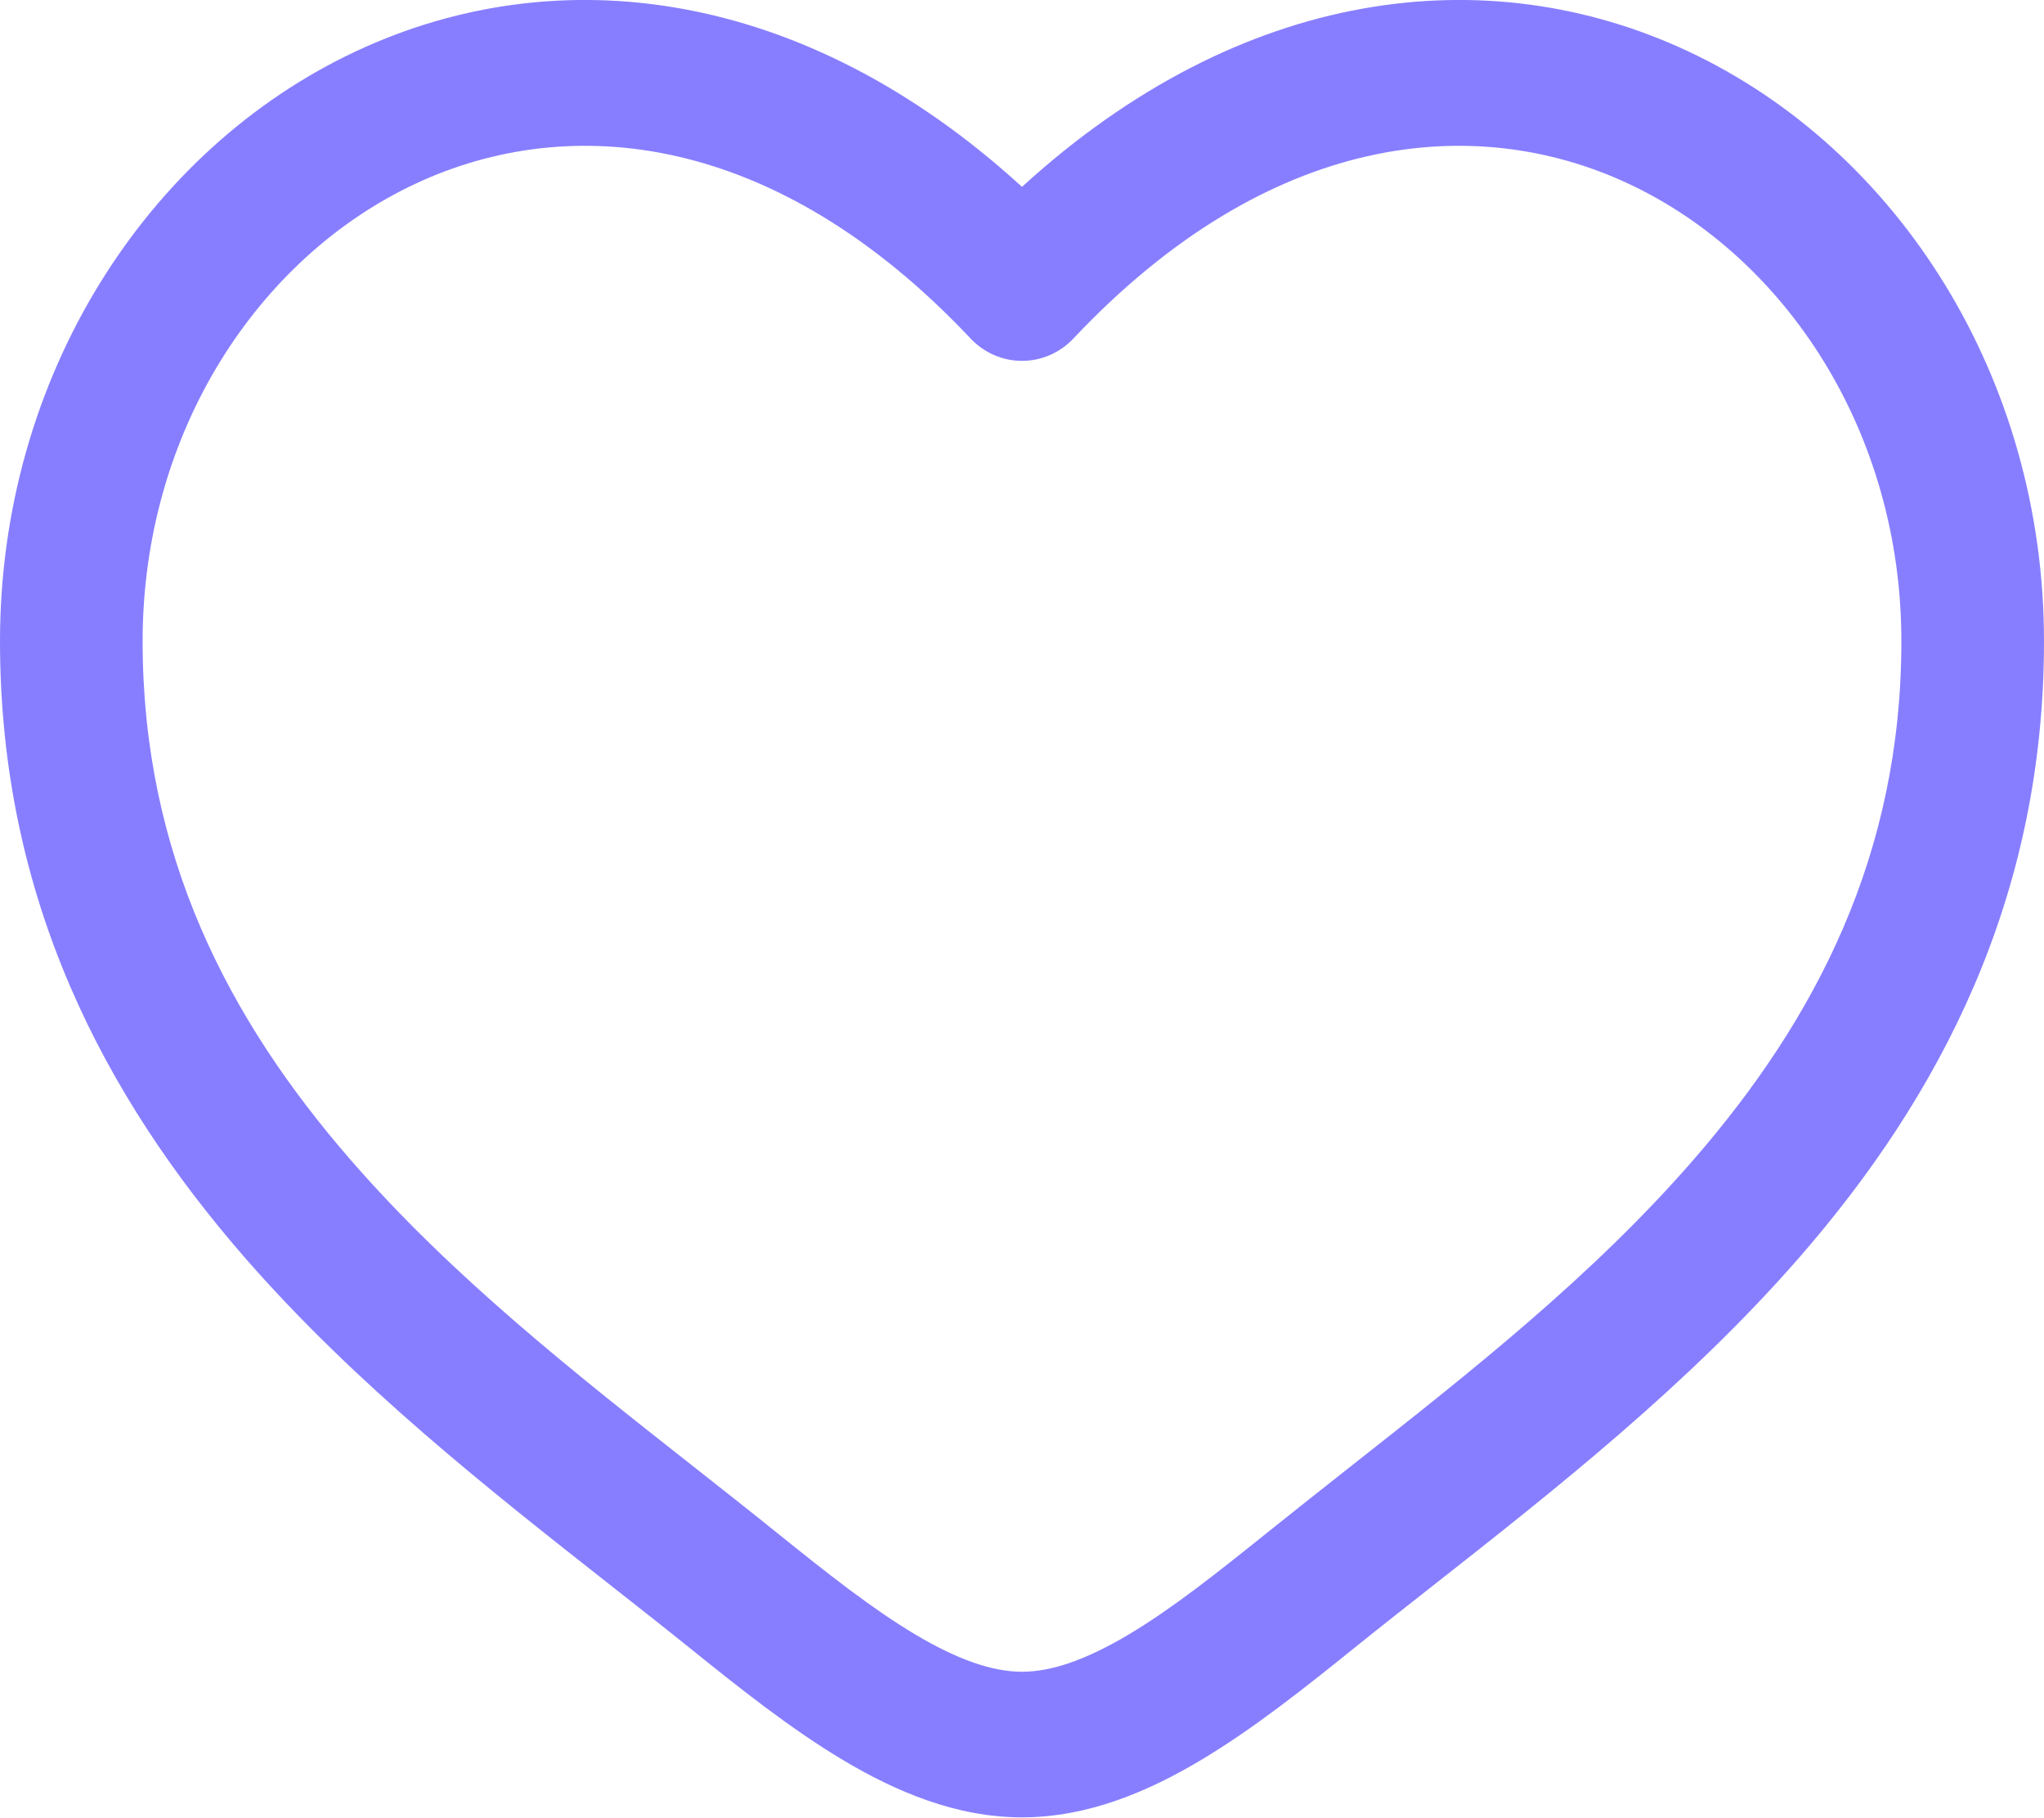
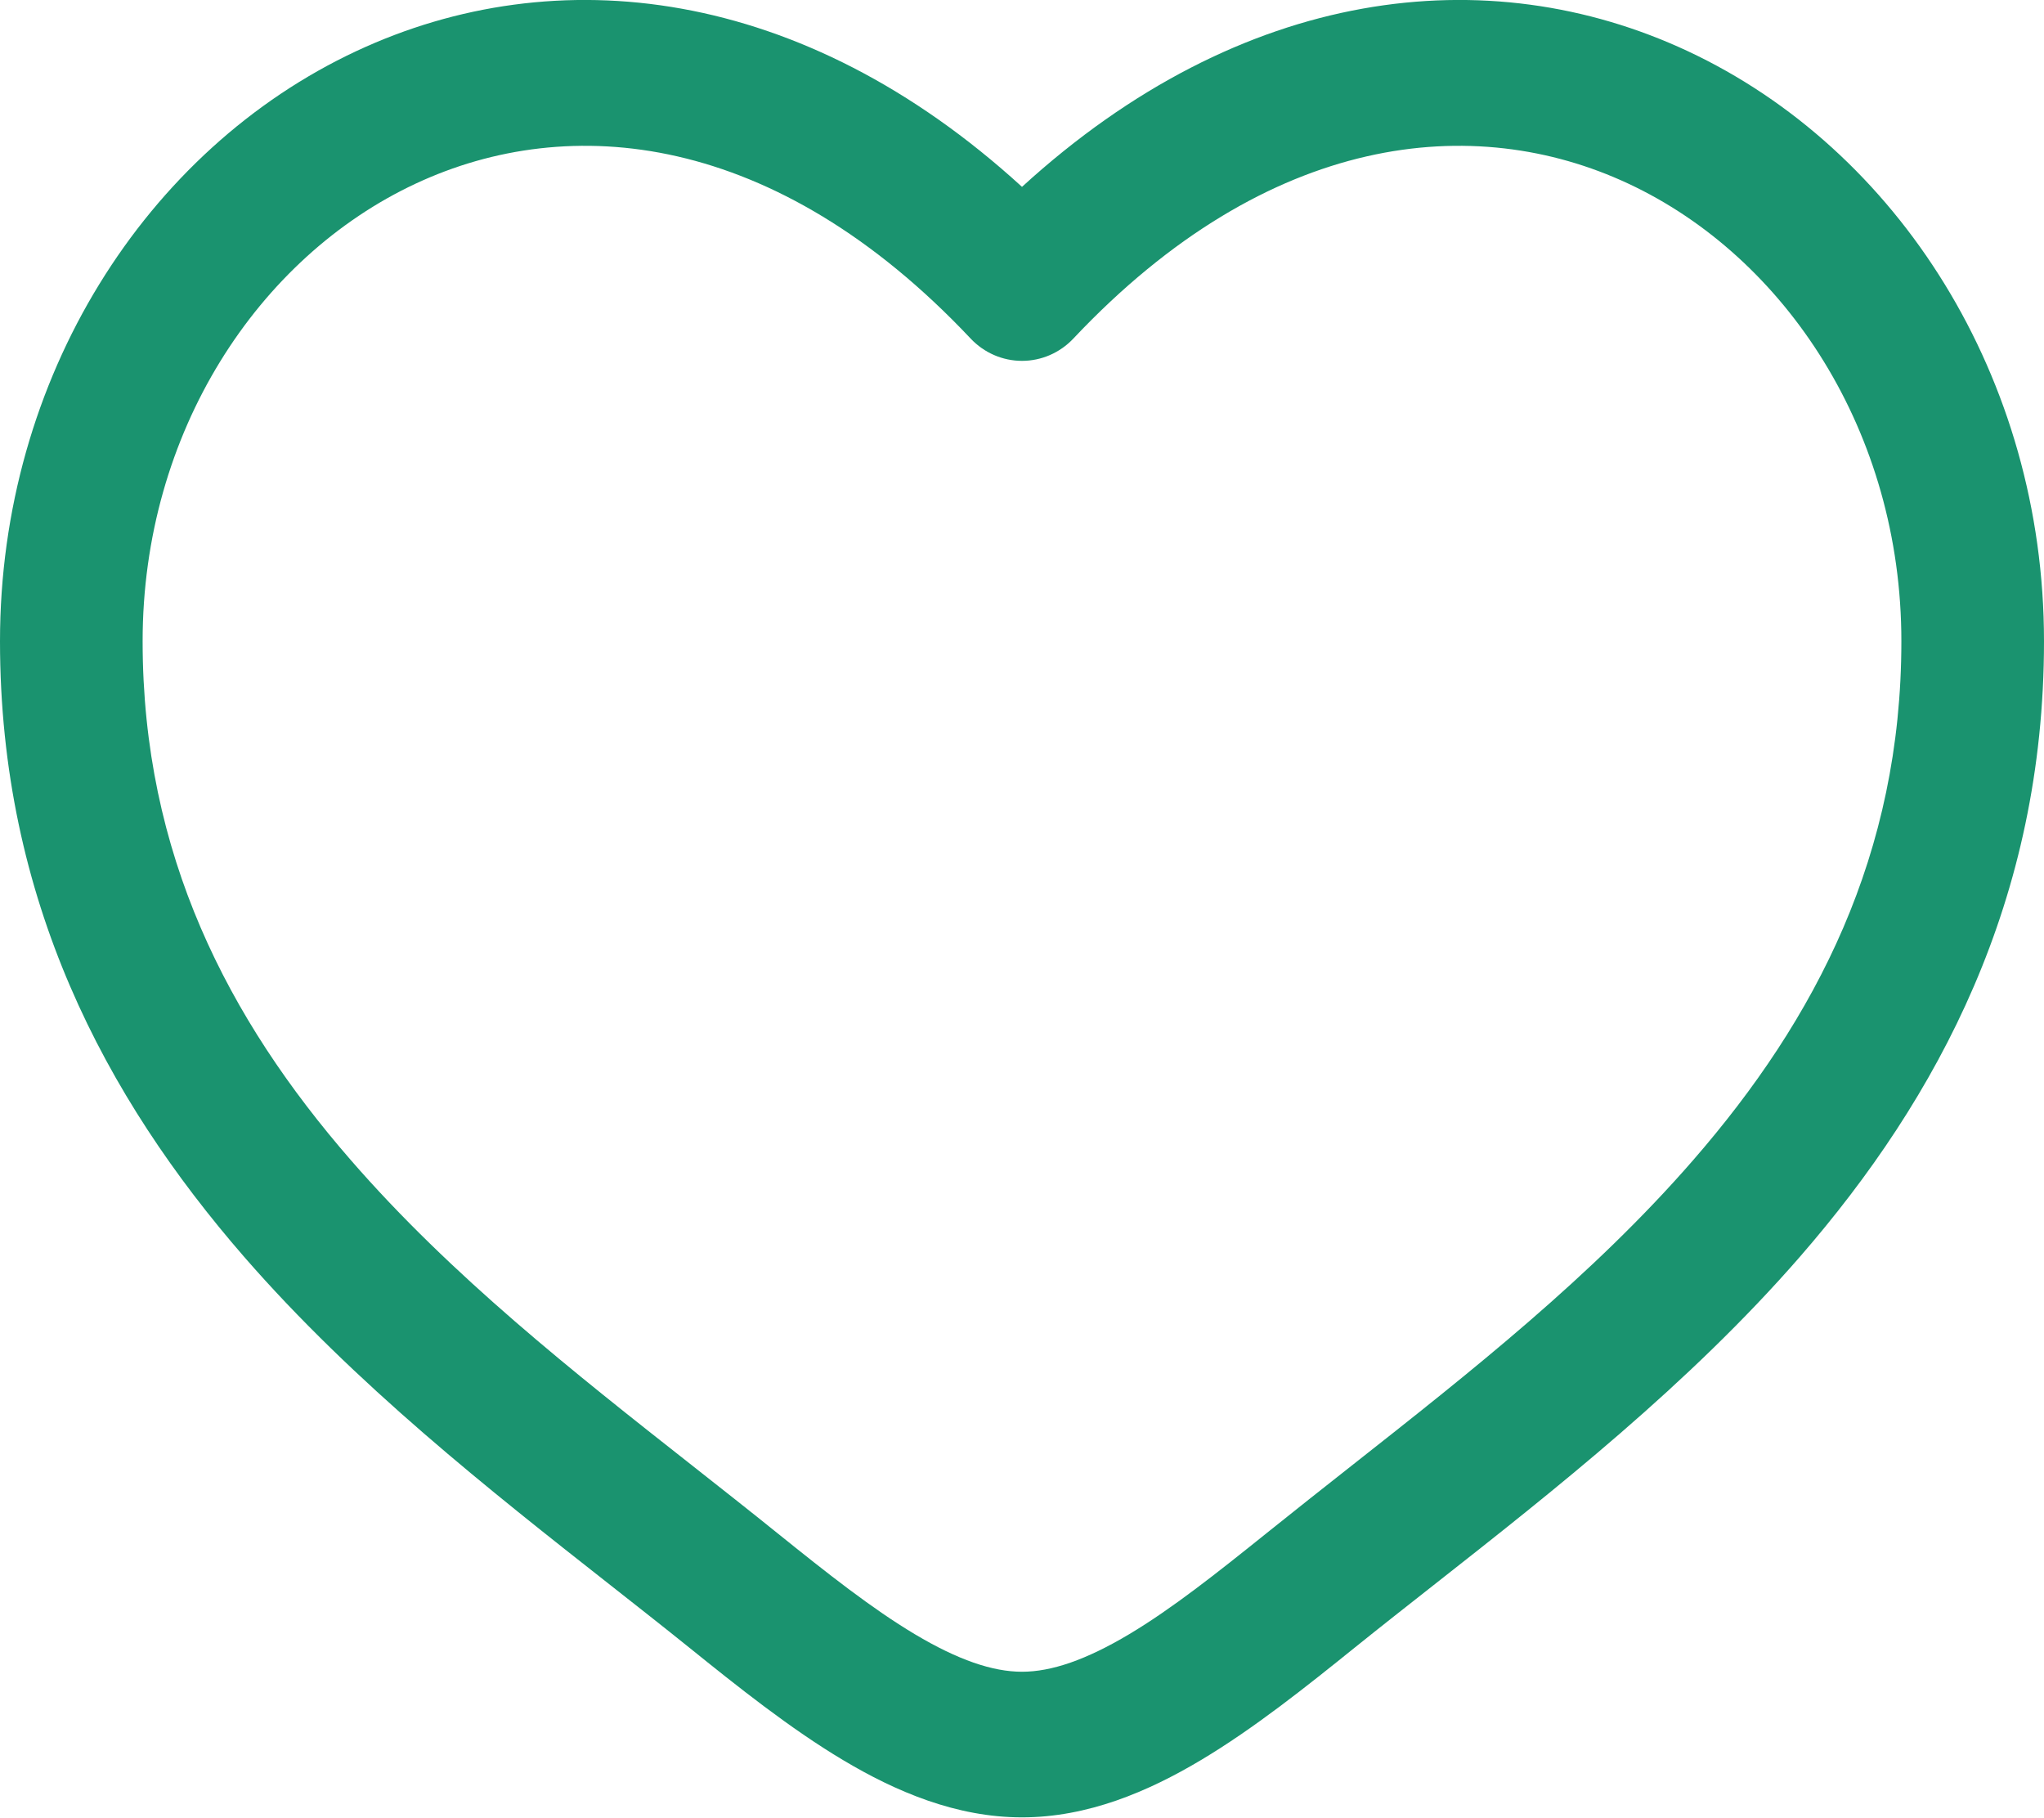
<svg xmlns="http://www.w3.org/2000/svg" width="18" height="16" viewBox="0 0 18 16" fill="none">
-   <path fill-rule="evenodd" clip-rule="evenodd" d="M3.662 1.616C2.273 2.264 1.256 3.806 1.256 5.645C1.256 7.523 2.009 8.971 3.088 10.212C3.977 11.235 5.054 12.083 6.104 12.909C6.354 13.106 6.602 13.301 6.845 13.497C7.285 13.851 7.678 14.162 8.057 14.388C8.436 14.614 8.741 14.718 9 14.718C9.259 14.718 9.564 14.614 9.943 14.388C10.322 14.162 10.714 13.851 11.155 13.497C11.399 13.301 11.646 13.106 11.896 12.909C12.946 12.082 14.023 11.235 14.912 10.212C15.991 8.971 16.744 7.523 16.744 5.645C16.744 3.806 15.727 2.264 14.338 1.616C12.988 0.986 11.175 1.153 9.452 2.981C9.334 3.106 9.171 3.177 9 3.177C8.829 3.177 8.666 3.106 8.548 2.981C6.825 1.153 5.012 0.986 3.662 1.616ZM9 1.645C7.064 -0.123 4.897 -0.371 3.14 0.449C1.285 1.315 0 3.326 0 5.645C0 7.923 0.93 9.662 2.149 11.064C3.125 12.186 4.32 13.126 5.376 13.956C5.615 14.144 5.847 14.326 6.068 14.504C6.496 14.849 6.957 15.217 7.423 15.495C7.89 15.774 8.422 16 9 16C9.578 16 10.11 15.774 10.577 15.495C11.043 15.217 11.504 14.849 11.932 14.504C12.153 14.326 12.385 14.144 12.624 13.956C13.68 13.126 14.875 12.186 15.851 11.064C17.07 9.662 18 7.923 18 5.645C18 3.326 16.715 1.315 14.86 0.449C13.103 -0.371 10.936 -0.123 9 1.645Z" fill="#877EFF" />
+   <path fill-rule="evenodd" clip-rule="evenodd" d="M3.662 1.616C2.273 2.264 1.256 3.806 1.256 5.645C1.256 7.523 2.009 8.971 3.088 10.212C3.977 11.235 5.054 12.083 6.104 12.909C6.354 13.106 6.602 13.301 6.845 13.497C7.285 13.851 7.678 14.162 8.057 14.388C8.436 14.614 8.741 14.718 9 14.718C9.259 14.718 9.564 14.614 9.943 14.388C10.322 14.162 10.714 13.851 11.155 13.497C11.399 13.301 11.646 13.106 11.896 12.909C12.946 12.082 14.023 11.235 14.912 10.212C15.991 8.971 16.744 7.523 16.744 5.645C16.744 3.806 15.727 2.264 14.338 1.616C12.988 0.986 11.175 1.153 9.452 2.981C9.334 3.106 9.171 3.177 9 3.177C8.829 3.177 8.666 3.106 8.548 2.981C6.825 1.153 5.012 0.986 3.662 1.616ZM9 1.645C7.064 -0.123 4.897 -0.371 3.14 0.449C1.285 1.315 0 3.326 0 5.645C0 7.923 0.93 9.662 2.149 11.064C3.125 12.186 4.32 13.126 5.376 13.956C5.615 14.144 5.847 14.326 6.068 14.504C6.496 14.849 6.957 15.217 7.423 15.495C7.89 15.774 8.422 16 9 16C9.578 16 10.11 15.774 10.577 15.495C11.043 15.217 11.504 14.849 11.932 14.504C12.153 14.326 12.385 14.144 12.624 13.956C13.68 13.126 14.875 12.186 15.851 11.064C17.07 9.662 18 7.923 18 5.645C18 3.326 16.715 1.315 14.86 0.449C13.103 -0.371 10.936 -0.123 9 1.645Z" fill="#1A936F" />
</svg>
